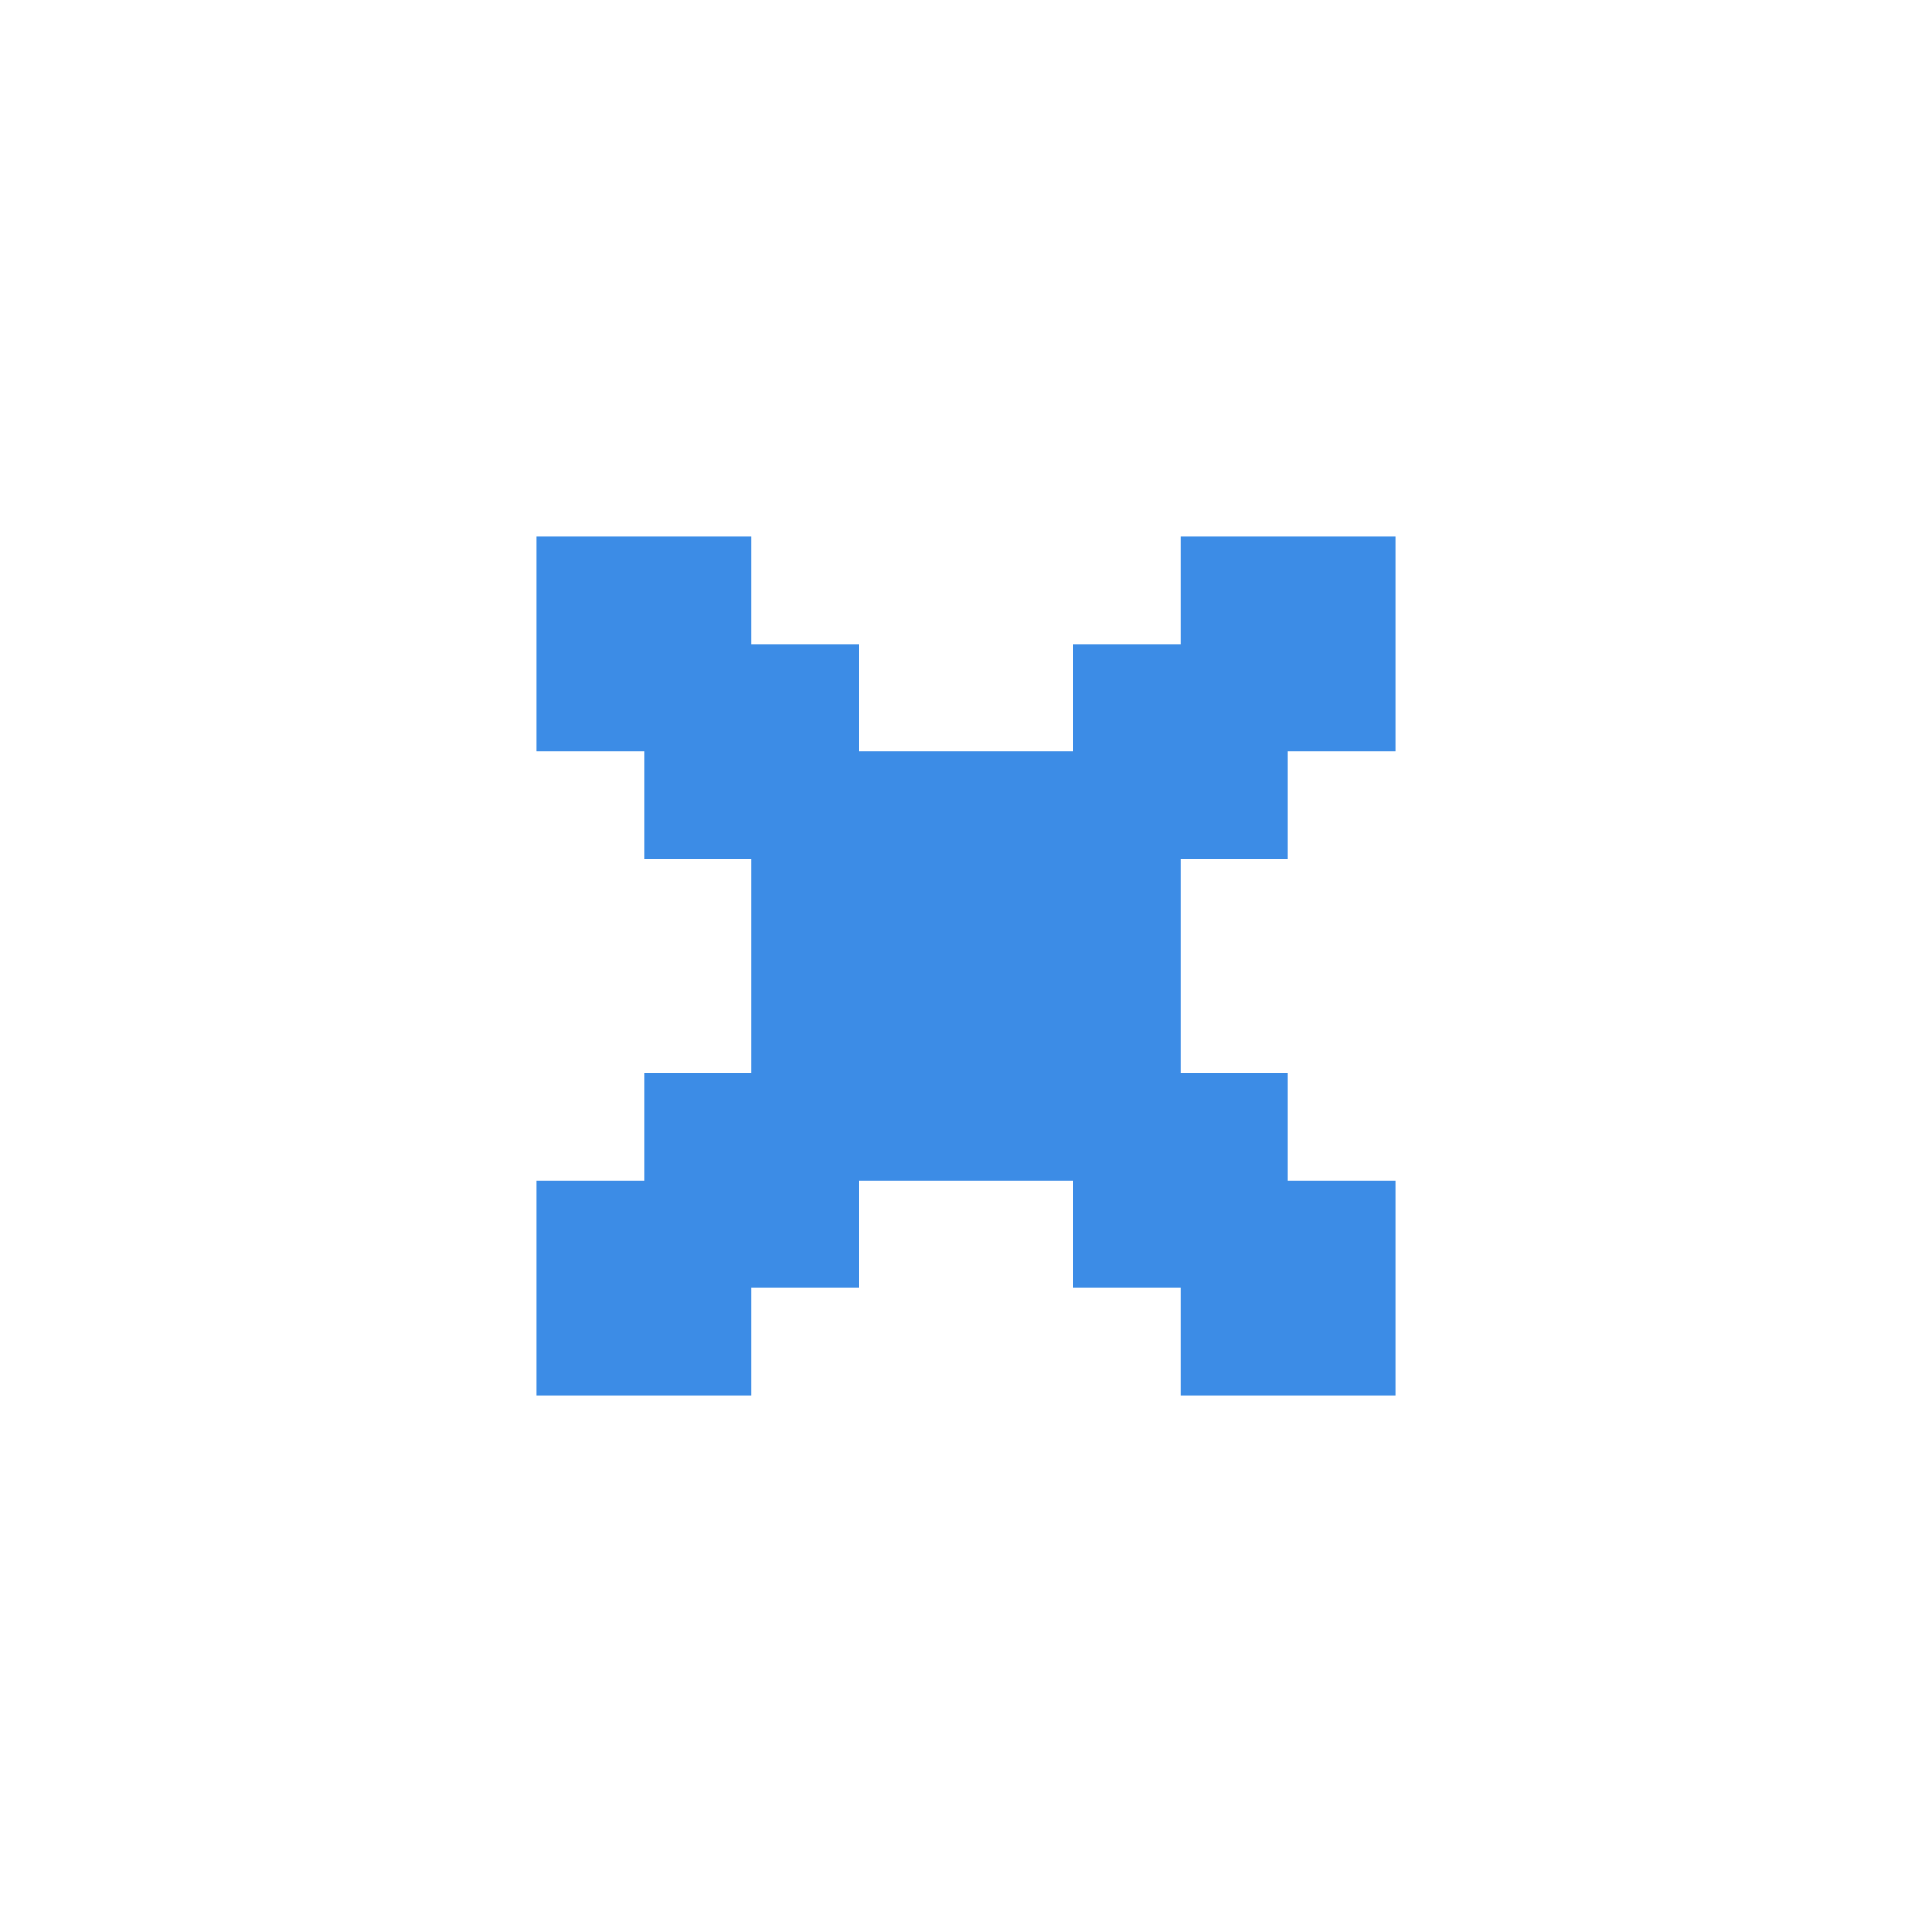
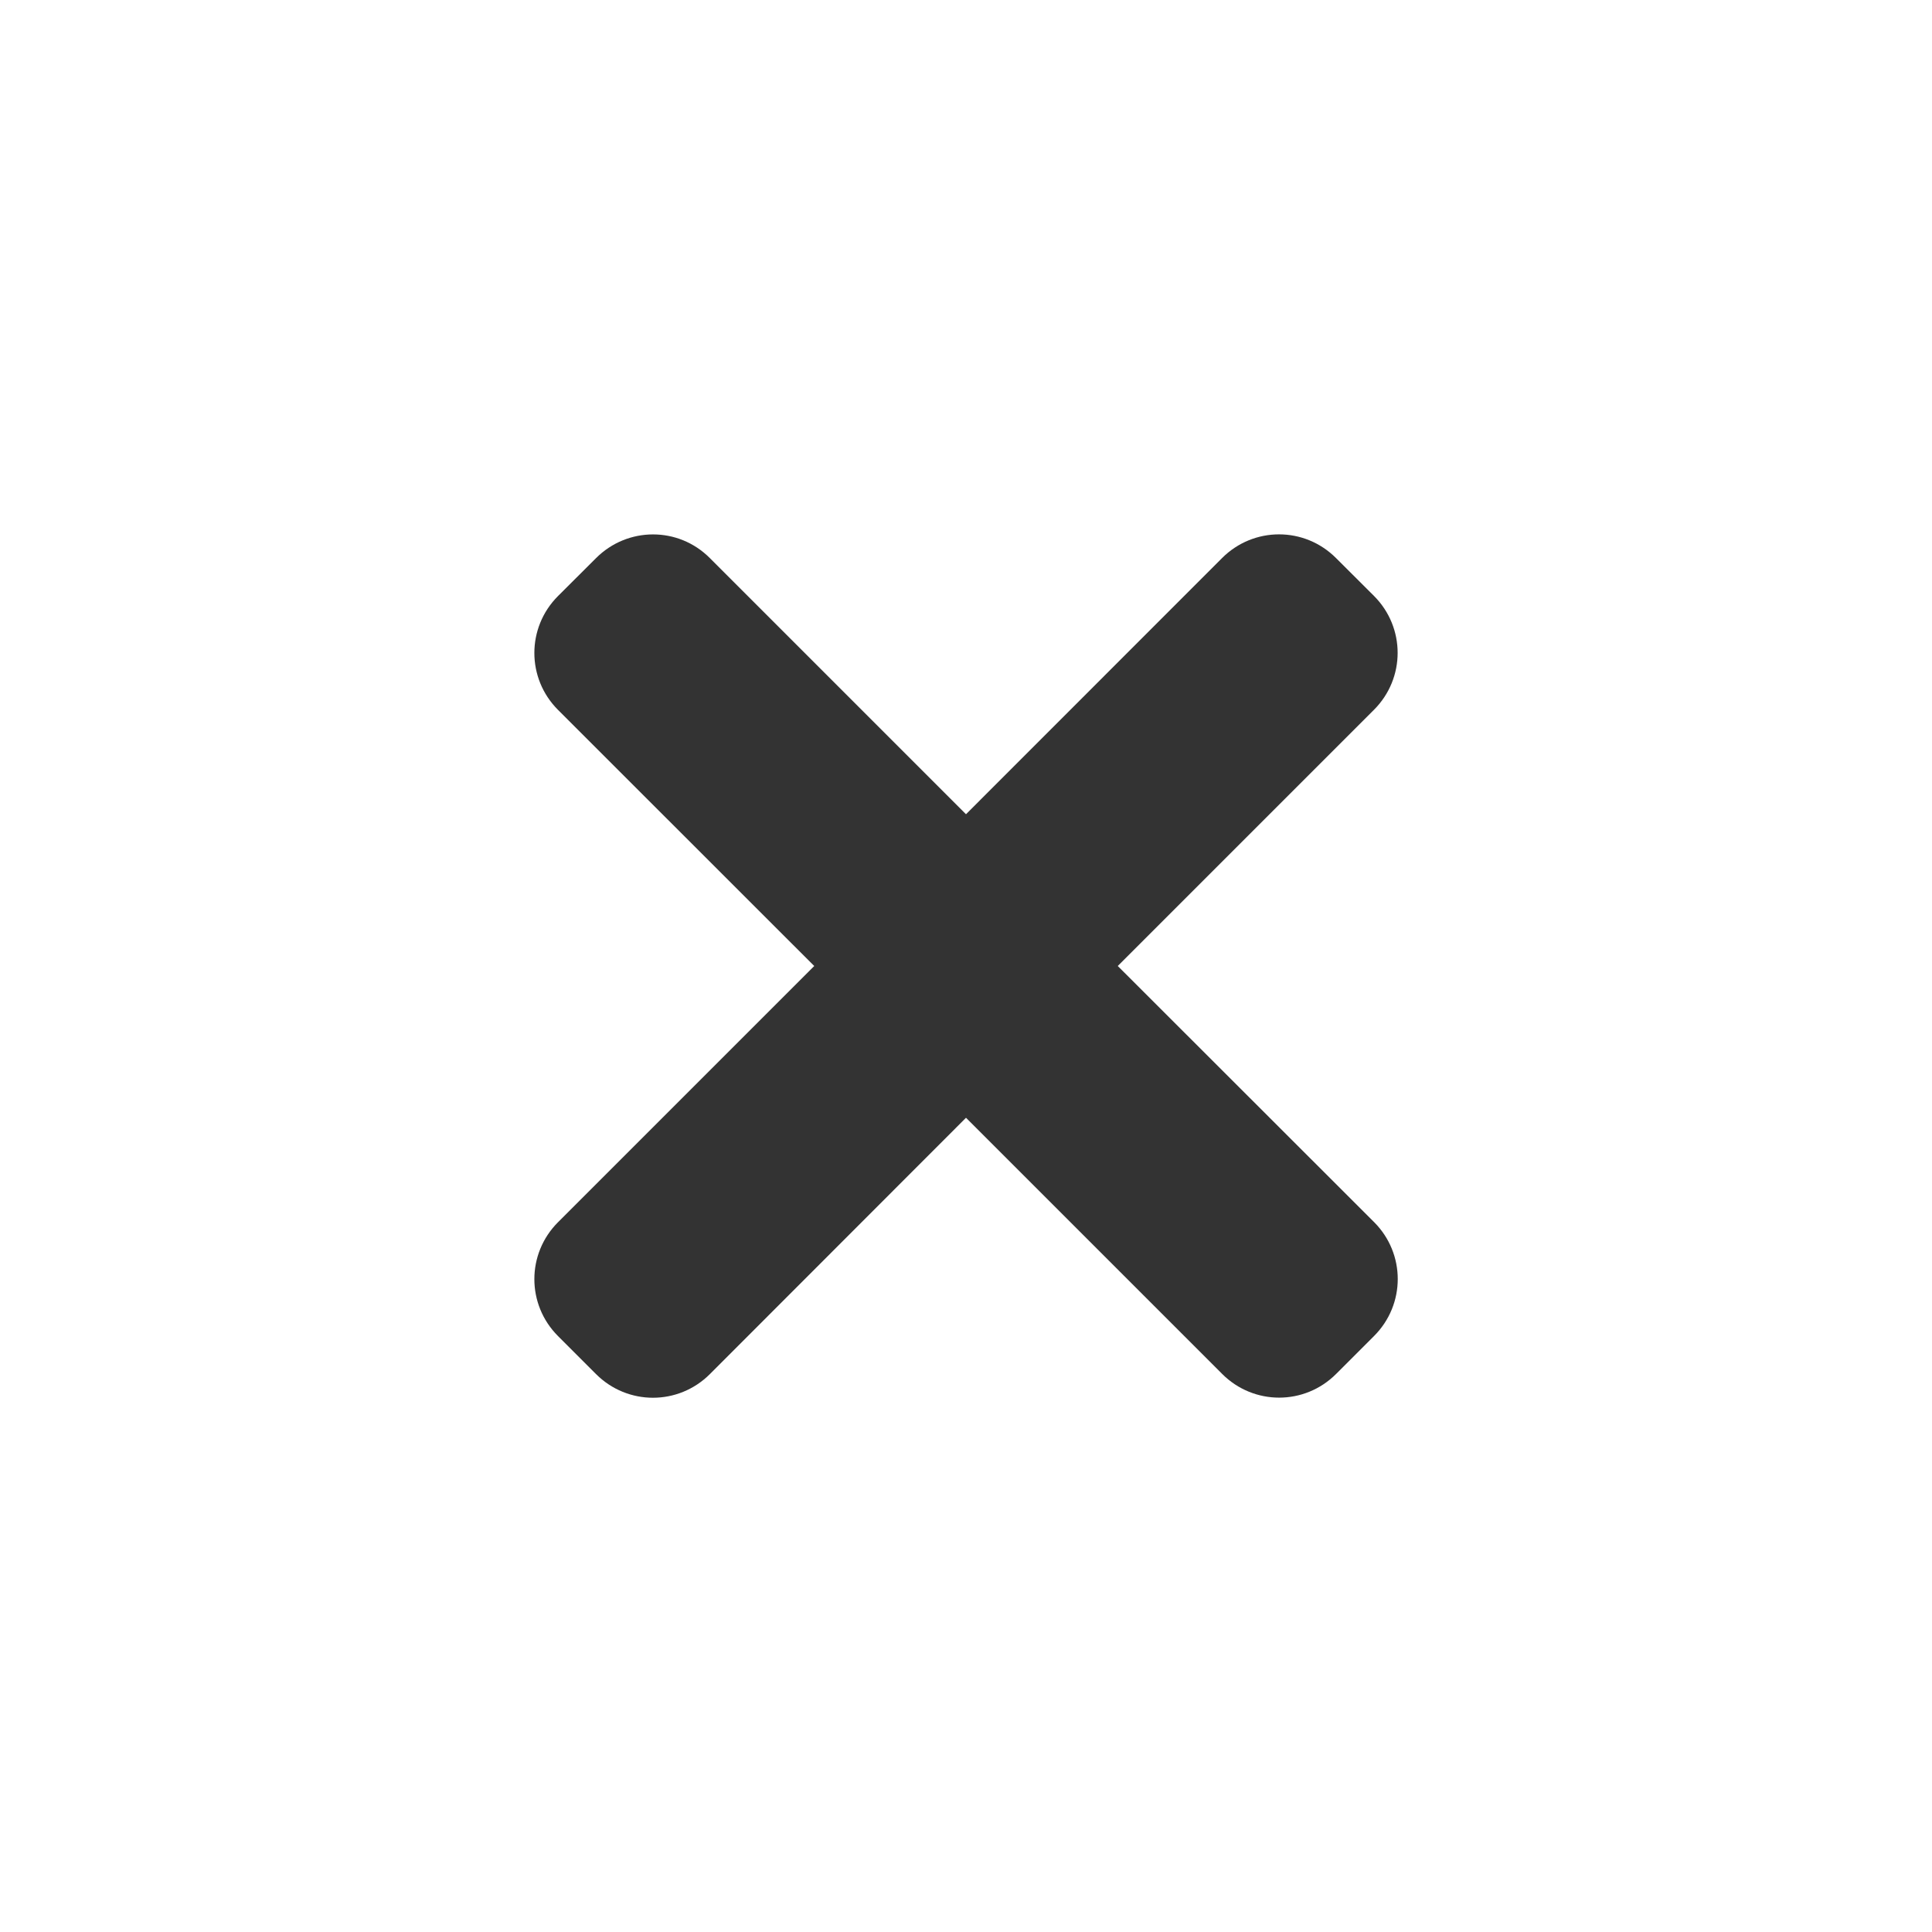
<svg xmlns="http://www.w3.org/2000/svg" viewBox="0 0 18 18" version="1.1" id="svg6" xml:space="preserve" width="18" height="18">
  <defs id="defs3051">
    <style type="text/css" id="current-color-scheme">
      .ColorScheme-Text {
        color:#eff0f1;
      }
      .ColorScheme-NegativeText {
        color:#da4453;
      }
      </style>
    <style type="text/css" id="current-color-scheme-53">
      .ColorScheme-Text {
        color:#eff0f1;
      }
      .ColorScheme-NegativeText {
        color:#da4453;
      }
      </style>
    <style type="text/css" id="current-color-scheme-5">
      .ColorScheme-Text {
        color:#eff0f1;
      }
      .ColorScheme-NegativeText {
        color:#da4453;
      }
      </style>
    <style type="text/css" id="current-color-scheme-0">
      .ColorScheme-Text {
        color:#eff0f1;
      }
      .ColorScheme-NegativeText {
        color:#da4453;
      }
      </style>
    <style type="text/css" id="current-color-scheme-5-6">
      .ColorScheme-Text {
        color:#eff0f1;
      }
      .ColorScheme-NegativeText {
        color:#da4453;
      }
      </style>
    <style type="text/css" id="current-color-scheme-36-3">
      .ColorScheme-Text {
        color:#eff0f1;
      }
      .ColorScheme-NegativeText {
        color:#da4453;
      }
      </style>
  </defs>
  <style type="text/css" id="current-color-scheme-3">
        .ColorScheme-Text {
            color:#eff0f1;
        }
    </style>
  <style type="text/css" id="current-color-scheme-3-5">
        .ColorScheme-Text {
            color:#eff0f1;
        }
    </style>
  <style type="text/css" id="current-color-scheme-3-3">
        .ColorScheme-Text {
            color:#eff0f1;
        }
    </style>
  <style type="text/css" id="current-color-scheme-36">
        .ColorScheme-Text {
            color:#eff0f1;
        }
    </style>
  <style type="text/css" id="current-color-scheme-3-2">
        .ColorScheme-Text {
            color:#eff0f1;
        }
    </style>
  <style type="text/css" id="current-color-scheme-3-3-6">
        .ColorScheme-Text {
            color:#eff0f1;
        }
    </style>
  <style type="text/css" id="current-color-scheme-36-1">
        .ColorScheme-Text {
            color:#eff0f1;
        }
    </style>
  <style type="text/css" id="current-color-scheme-6">
        .ColorScheme-Text {
            color:#eff0f1;
        }
    </style>
  <style type="text/css" id="current-color-scheme-3-7">
        .ColorScheme-Text {
            color:#eff0f1;
        }
    </style>
-   <path id="rect1" style="fill:#3c8ce6;fill-opacity:1" d="m 5,5 v 2 h 1 v 1 h 1 v 1 1 H 6 v 1 H 5 v 2 h 2 v -1 h 1 v -1 h 2 v 1 h 1 v 1 h 2 V 11 H 12 V 10 H 11 V 9 8 h 1 V 7 h 1 V 5 H 11 V 6 H 10 V 7 H 8 V 6 H 7 V 5 Z" />
+   <path id="rect1" style="opacity:1;fill:#333333;fill-opacity:1;stroke:none;stroke-width:1;stroke-opacity:0.498;-inkscape-stroke:none" d="m 6.084,4.979 c -0.192,0 -0.384,0.074 -0.531,0.221 L 5.199,5.553 c -0.294,0.294 -0.294,0.767 1e-7,1.061 L 7.586,9 5.199,11.387 c -0.294,0.294 -0.294,0.767 10e-8,1.061 l 0.354,0.354 c 0.294,0.294 0.767,0.294 1.061,0 L 9,10.414 l 2.387,2.387 c 0.294,0.294 0.767,0.294 1.061,10e-7 l 0.354,-0.354 c 0.294,-0.294 0.294,-0.767 -10e-7,-1.061 L 10.414,9 12.801,6.613 c 0.294,-0.294 0.294,-0.767 0,-1.061 L 12.447,5.199 c -0.294,-0.294 -0.767,-0.294 -1.061,-1e-7 L 9,7.586 6.613,5.199 C 6.466,5.052 6.276,4.979 6.084,4.979 Z" />
</svg>
